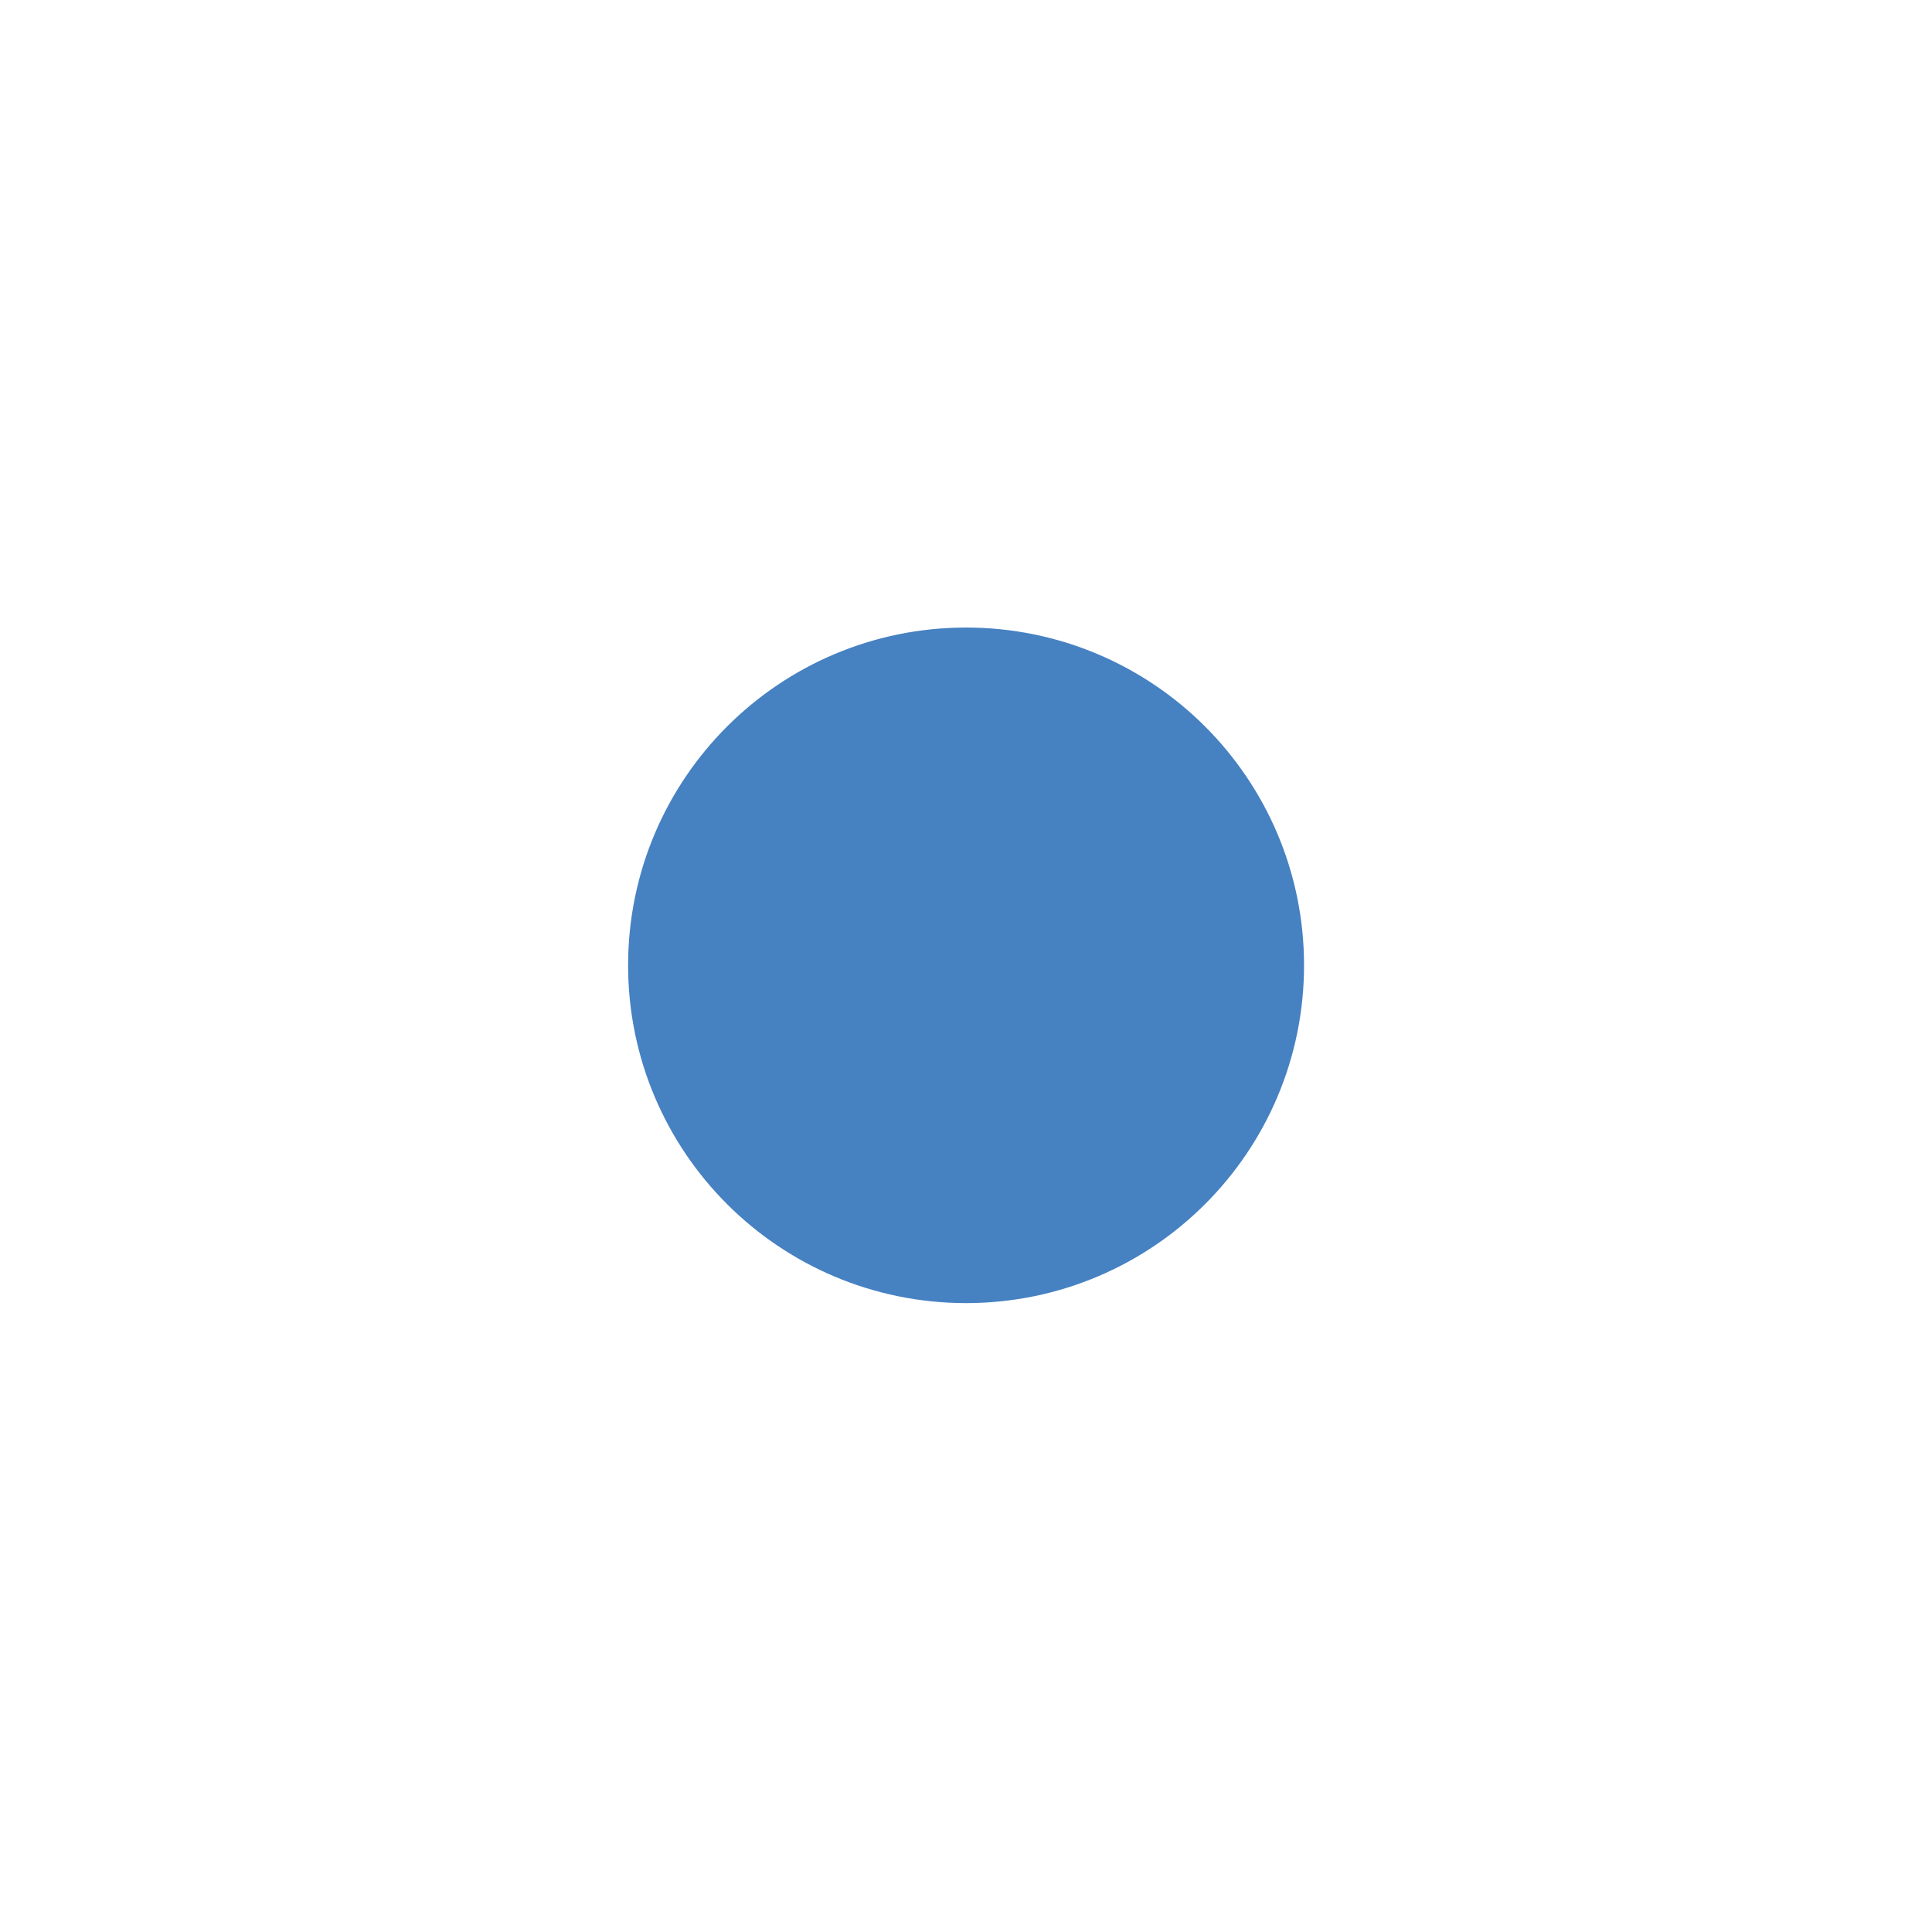
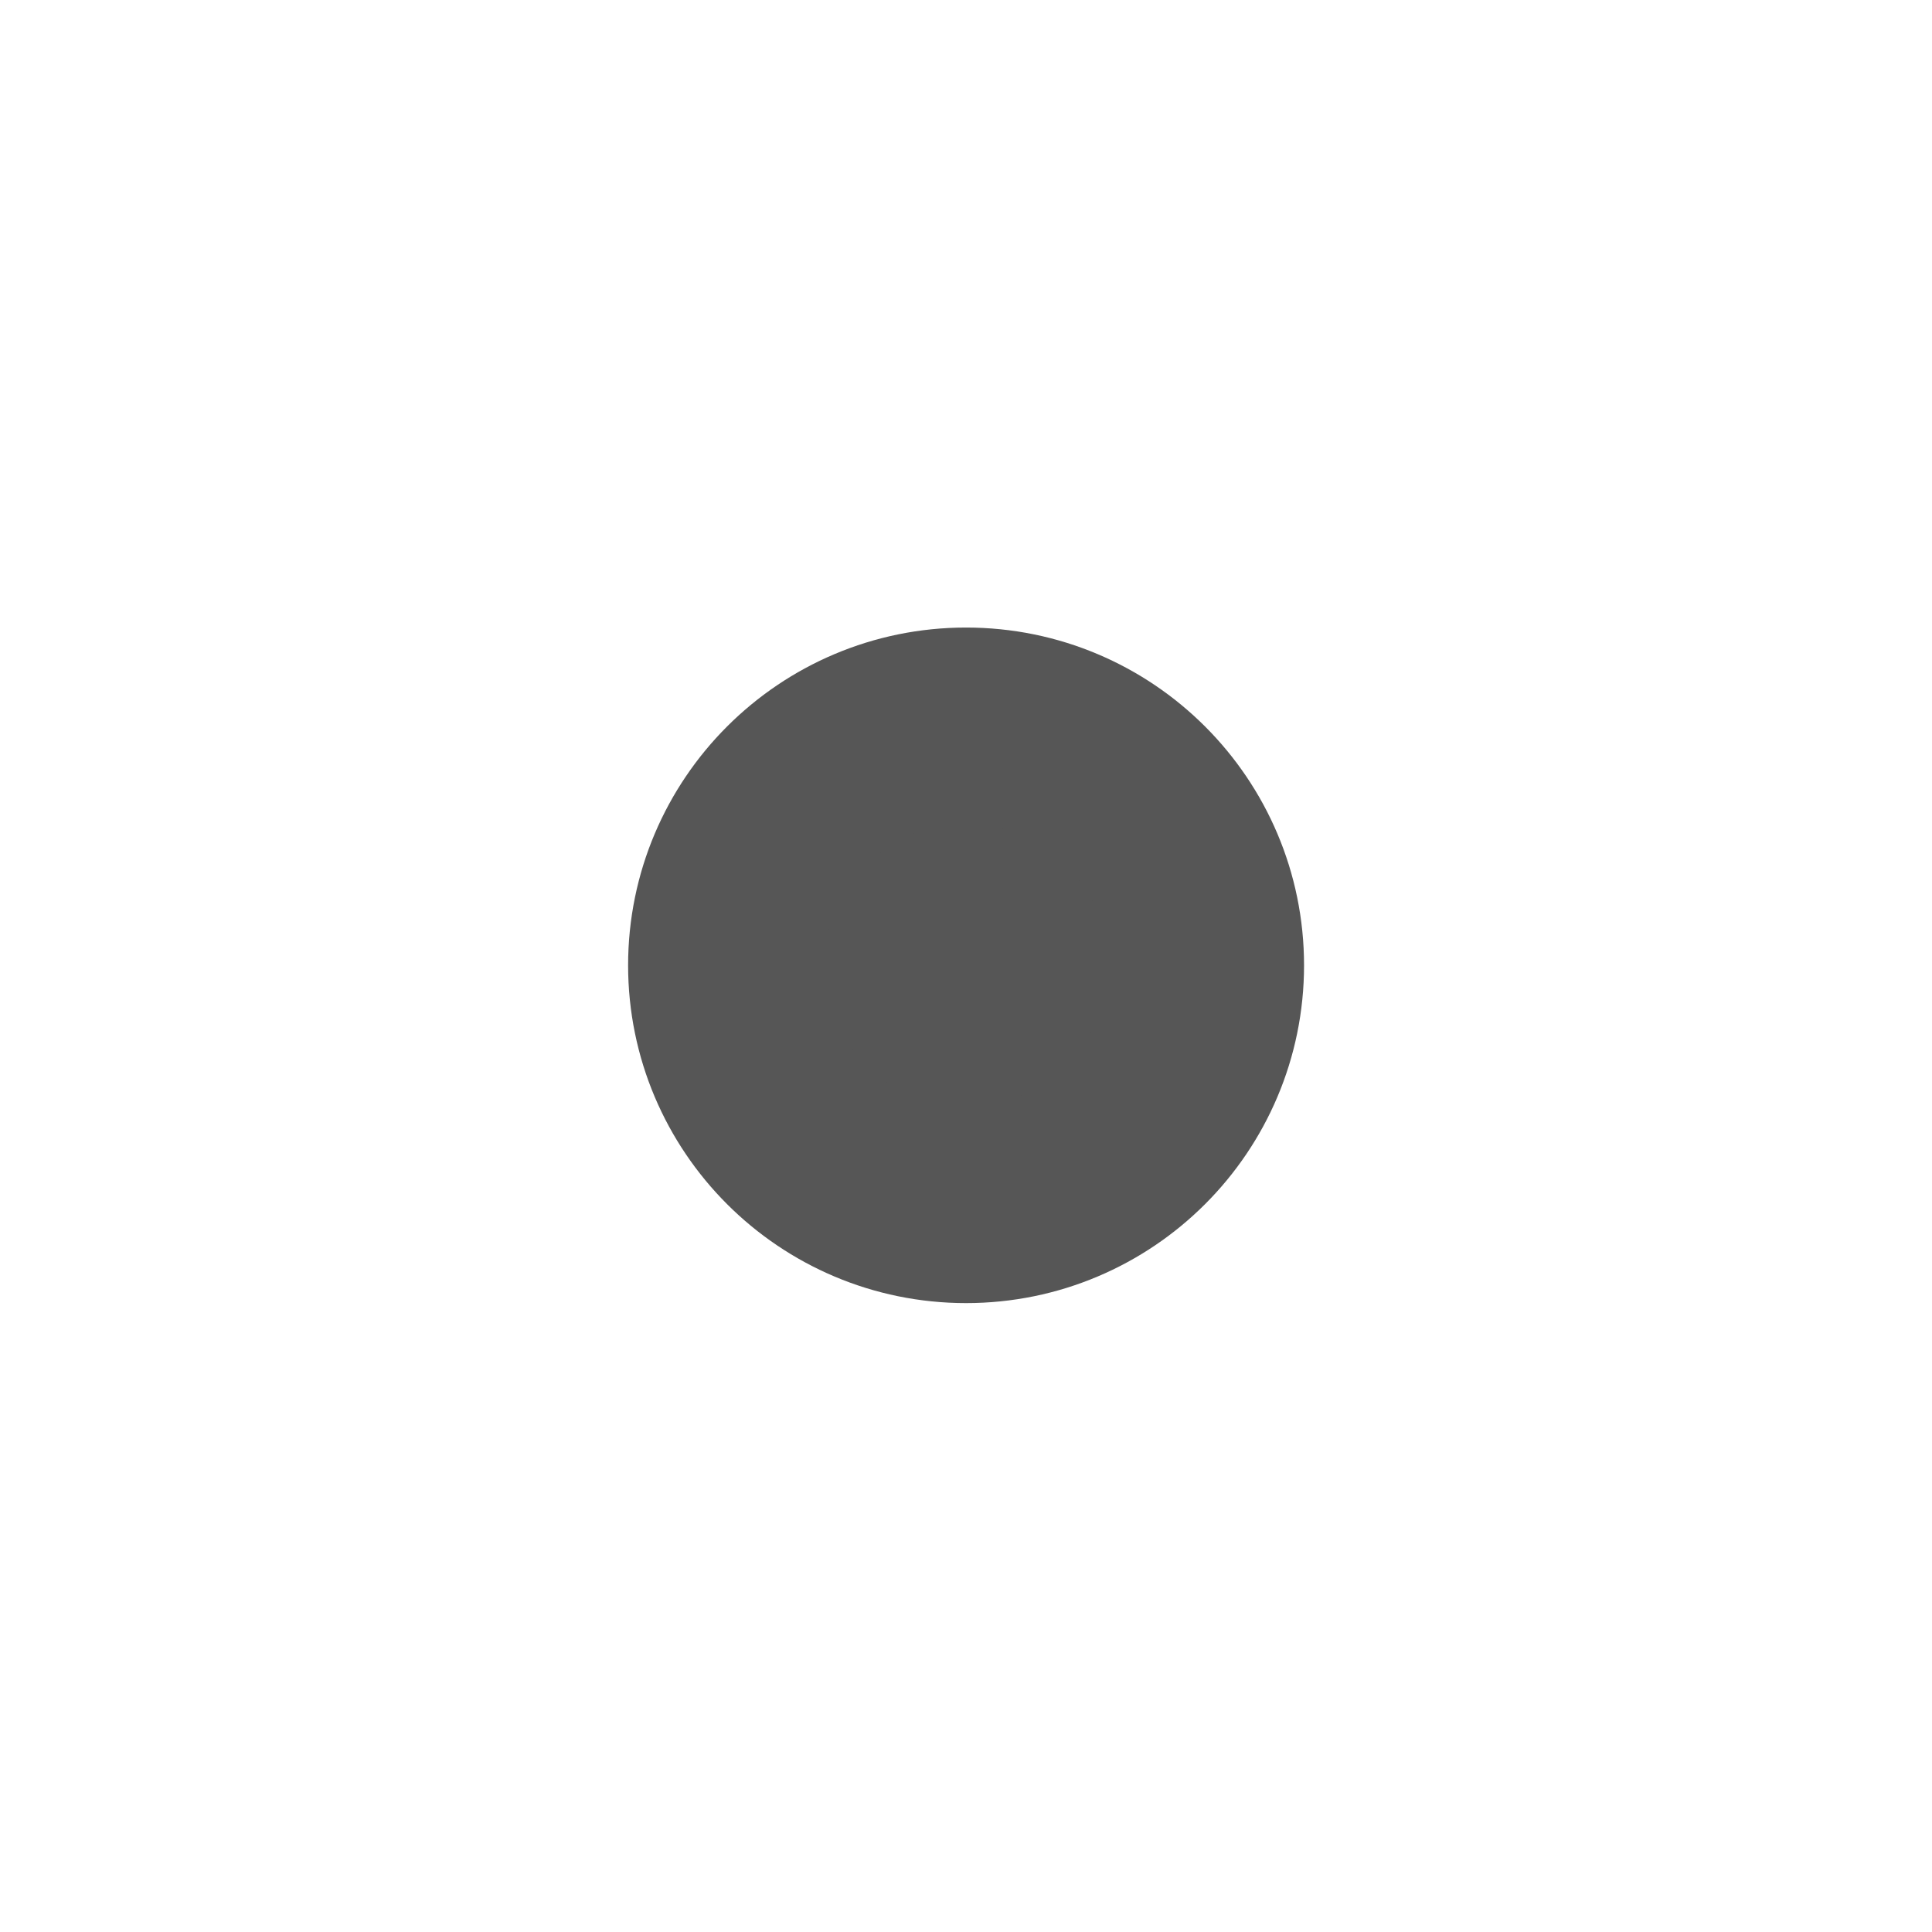
<svg xmlns="http://www.w3.org/2000/svg" width="2mm" height="2mm" viewBox="0 0 2 2">
-   <circle cx="13.581" cy="14.299" r="1" stroke="#000" stroke-width=".819" style="fill:#4681c2;fill-opacity:1;stroke:#4681c2;stroke-opacity:1" transform="matrix(.24822 0 0 .24808 -2.371 -2.548)" />
+   <circle cx="13.581" cy="14.299" r="1" stroke="#000" stroke-width=".819" style="fill:#565656;fill-opacity:1;stroke:#565656;stroke-opacity:1" transform="matrix(.24822 0 0 .24808 -2.371 -2.548)" />
</svg>
